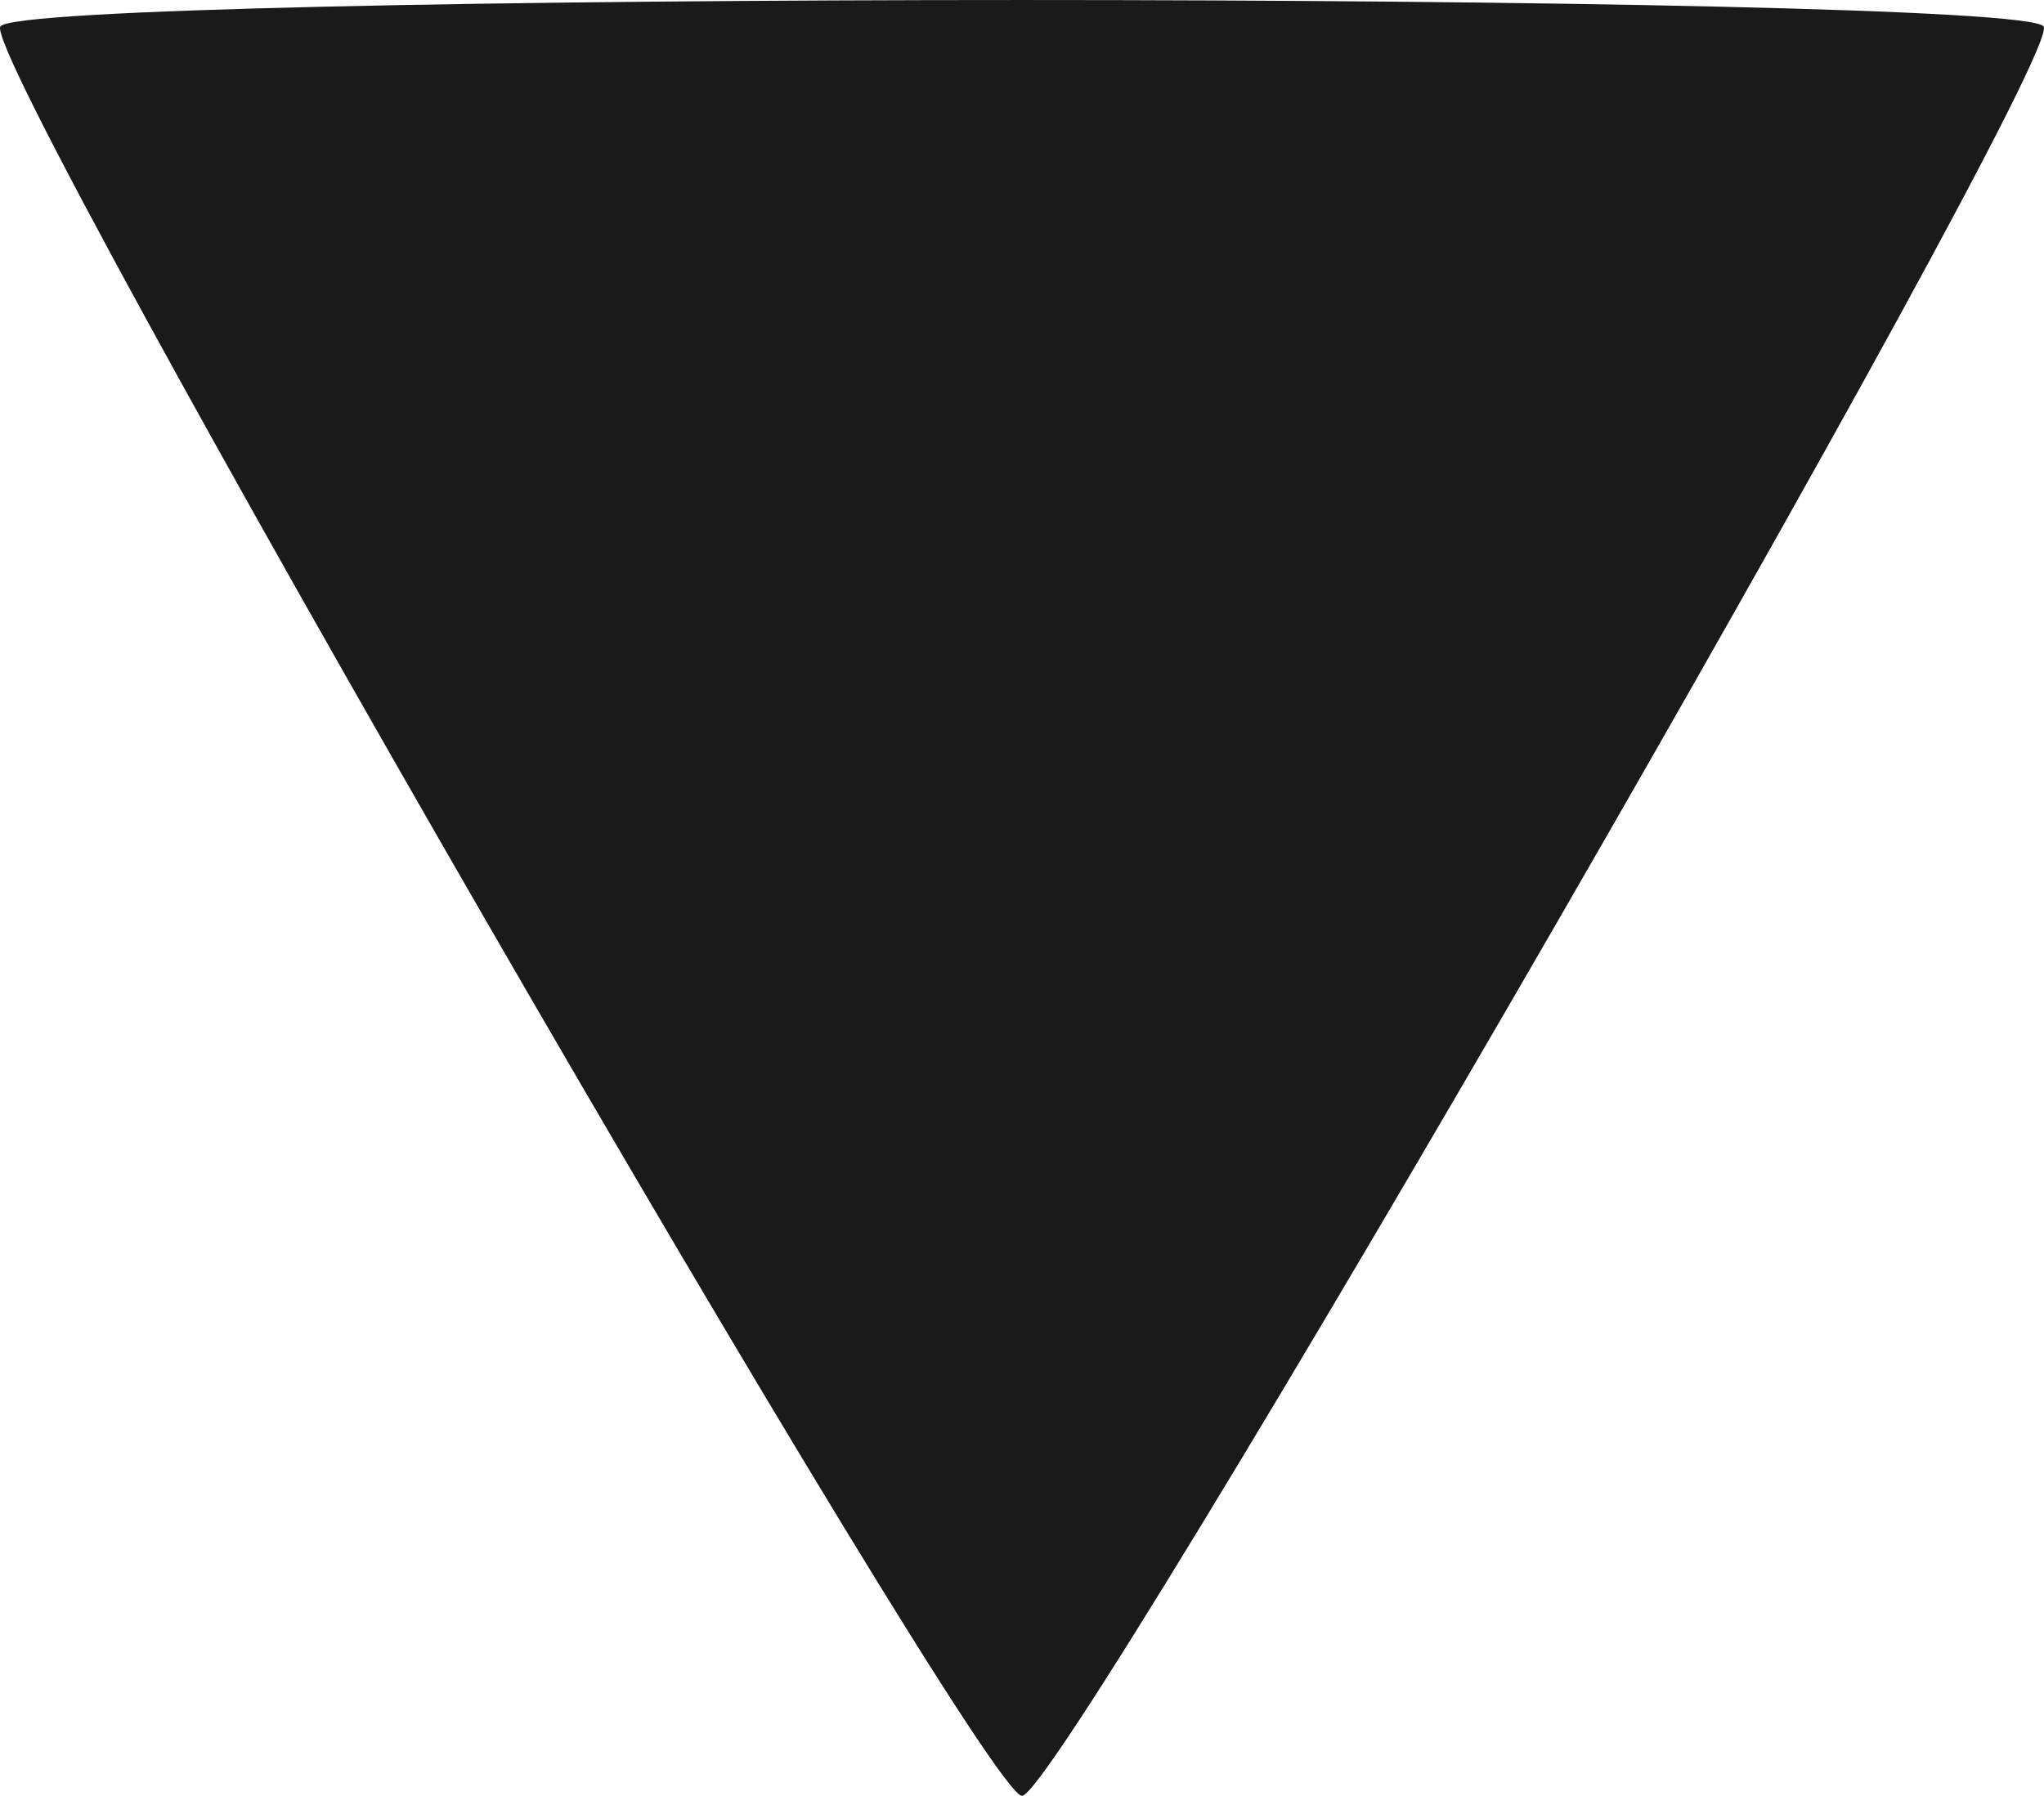
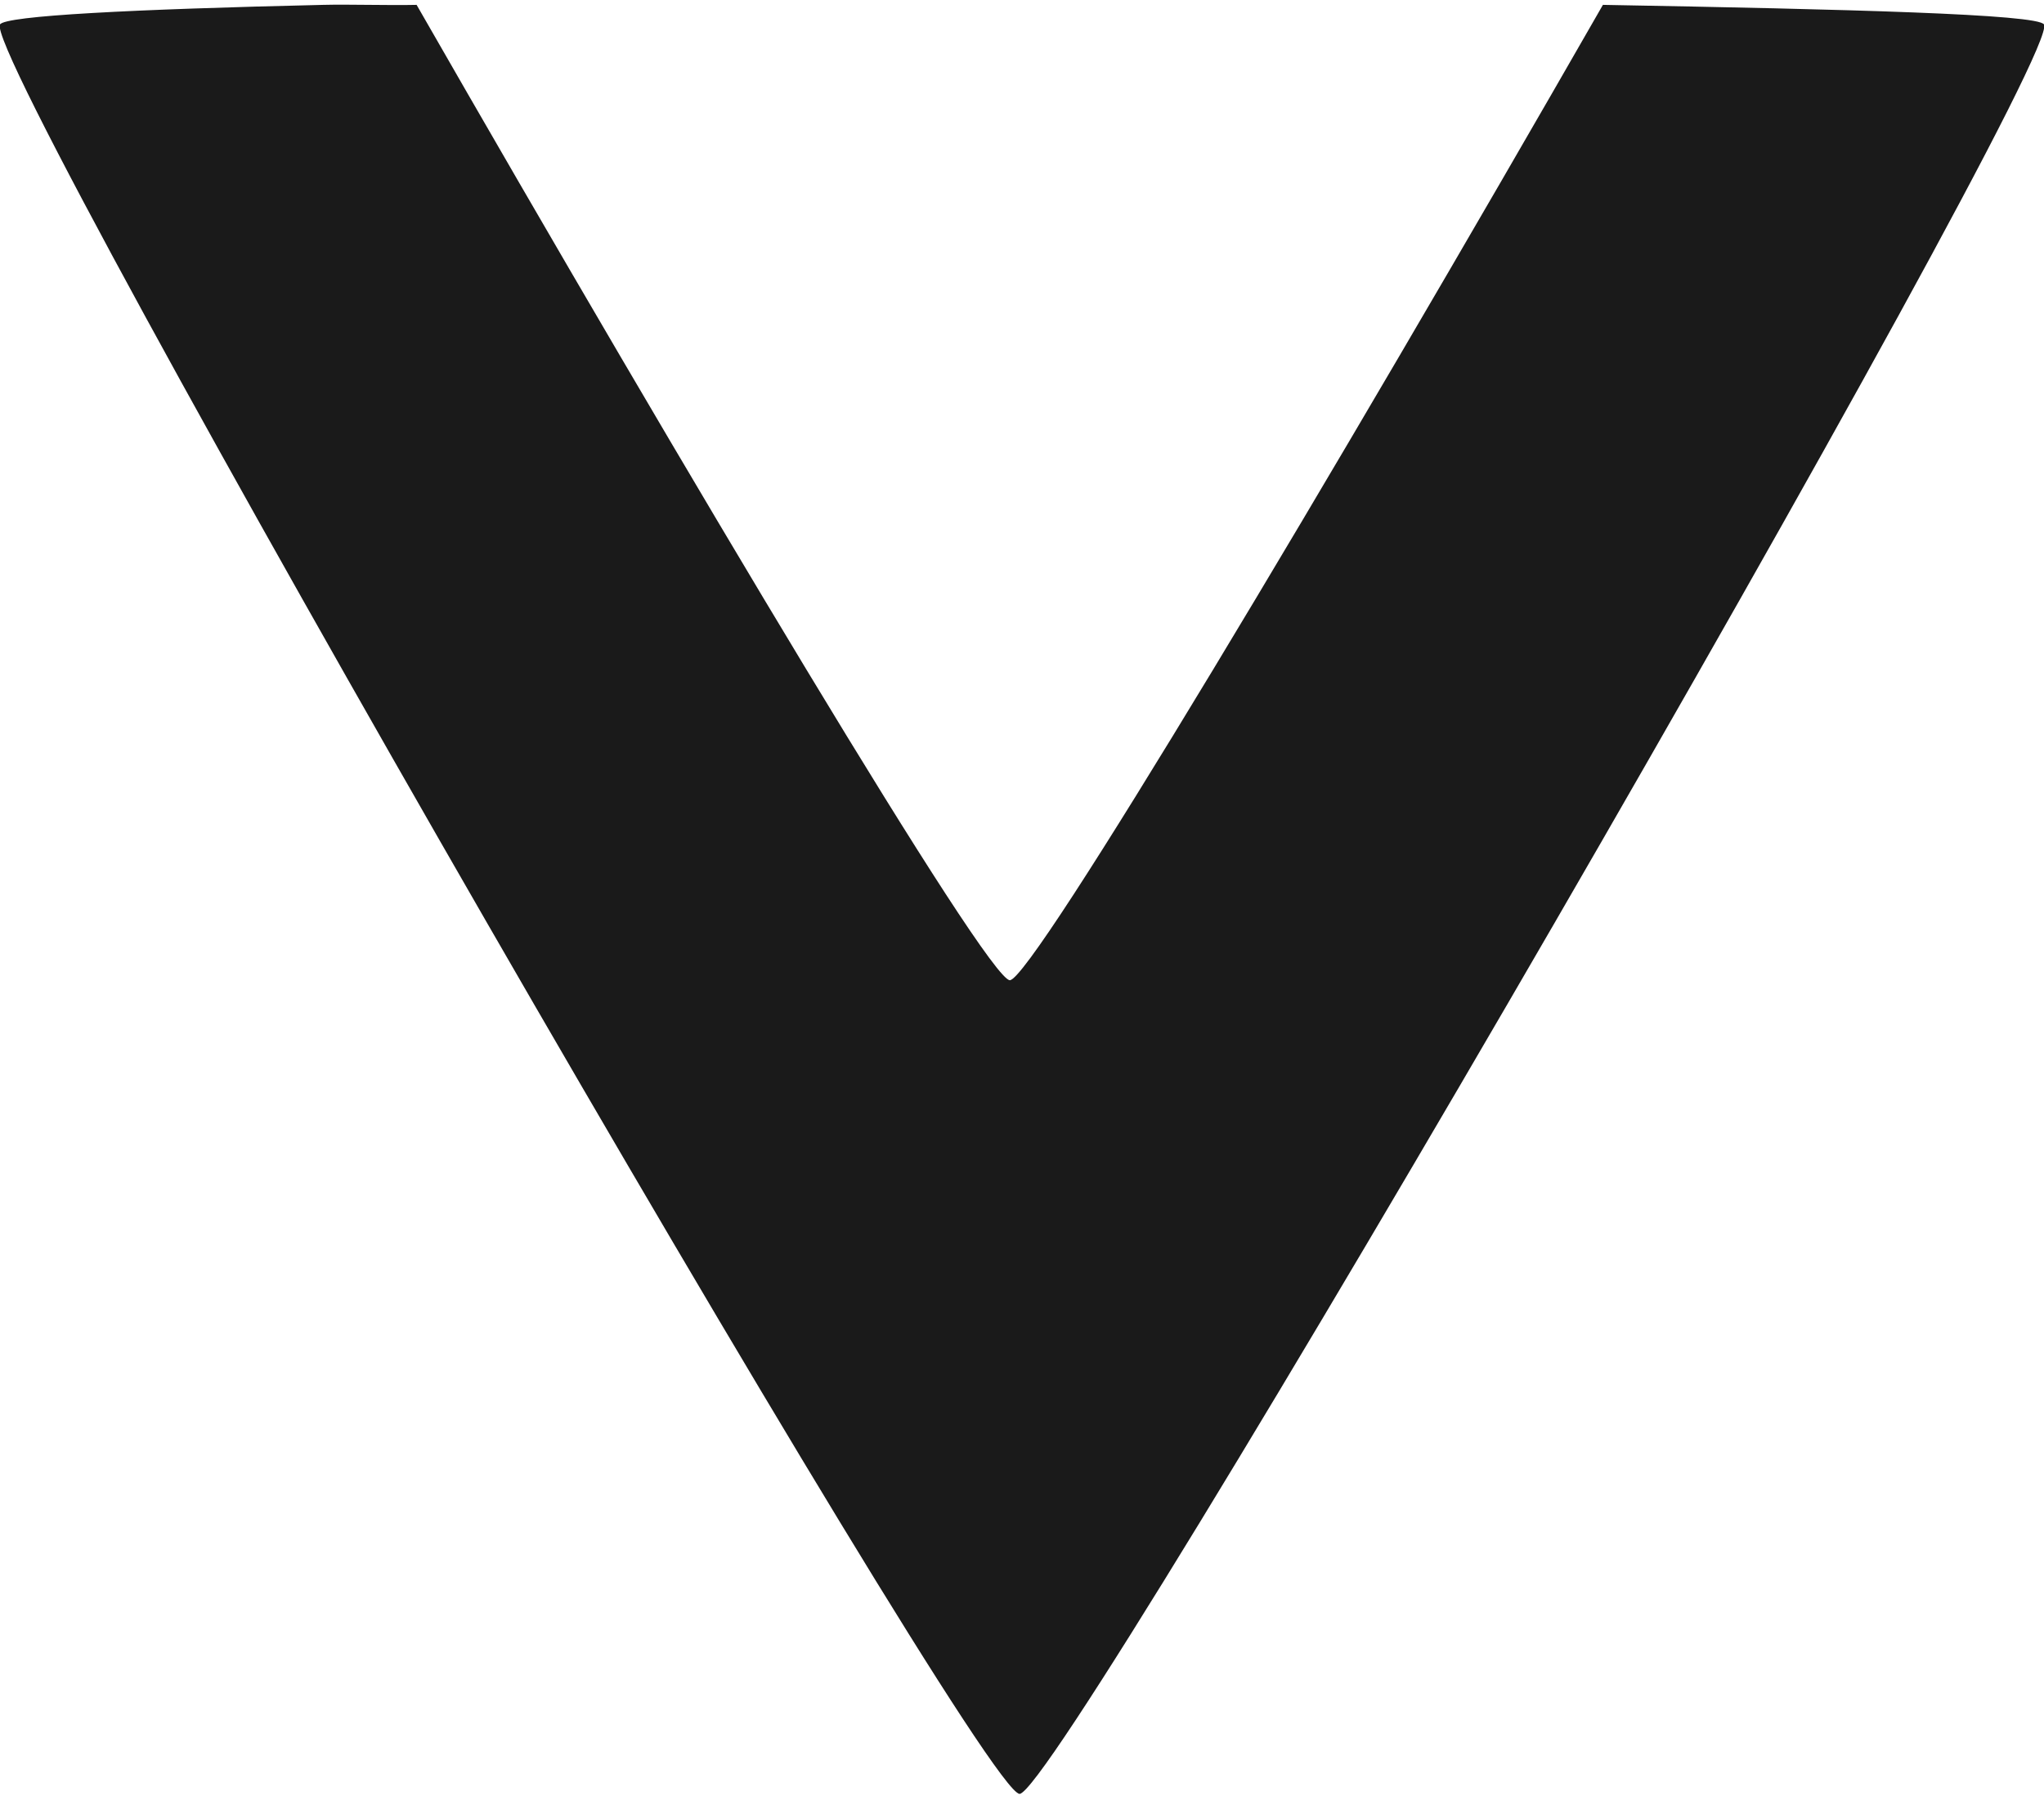
<svg xmlns="http://www.w3.org/2000/svg" version="1.1" width="13.031" height="11.451" id="svg2">
  <defs id="defs4">
    <filter x="-0.25" y="-0.25" width="1.5" height="1.5" color-interpolation-filters="sRGB" id="filter3936">
      <feGaussianBlur result="blur" stdDeviation="0.01" in="SourceAlpha" id="feGaussianBlur3938" />
      <feColorMatrix values="1 0 0 0 0 0 1 0 0 0 0 0 1 0 0 0 0 0 0.5 0 " type="matrix" result="bluralpha" id="feColorMatrix3940" />
      <feOffset result="offsetBlur" dy="0" dx="-2.41474e-15" in="bluralpha" id="feOffset3942" />
      <feMerge id="feMerge3944">
        <feMergeNode in="offsetBlur" id="feMergeNode3946" />
        <feMergeNode in="SourceGraphic" id="feMergeNode3948" />
      </feMerge>
    </filter>
  </defs>
-   <path style="fill:#1a1a1a;fill-opacity:1;fill-rule:nonzero;stroke:none;stroke-width:2.908;stroke-miterlimit:4;stroke-dasharray:none" id="path3911" d="m 24.452,13.025 c -0.379,0.656 -37.509,0.656 -37.888,0 -0.379,-0.656 18.186,-32.812 18.944,-32.812 0.758,0 19.323,32.155 18.944,32.812 z" transform="matrix(-0.3438225,0,0,-0.3438225,8.409212,4.647567)" />
+   <path style="fill:#1a1a1a;fill-opacity:1;fill-rule:nonzero;stroke:none;stroke-width:2.908;stroke-miterlimit:4;stroke-dasharray:none" clip-path="none" d="M 2.062 0.031 C 0.845 0.059 0.033 0.1 0 0.156 C -0.13 0.382 6.239 11.438 6.5 11.438 C 6.761 11.438 13.162 0.382 13.031 0.156 C 12.993 0.09 11.782 0.059 10.219 0.031 C 8.491 3.044 6.579 6.25 6.438 6.25 C 6.296 6.25 4.384 3.044 2.656 0.031 C 2.48 0.035 2.225 0.027 2.062 0.031 z " id="path3911" />
</svg>
